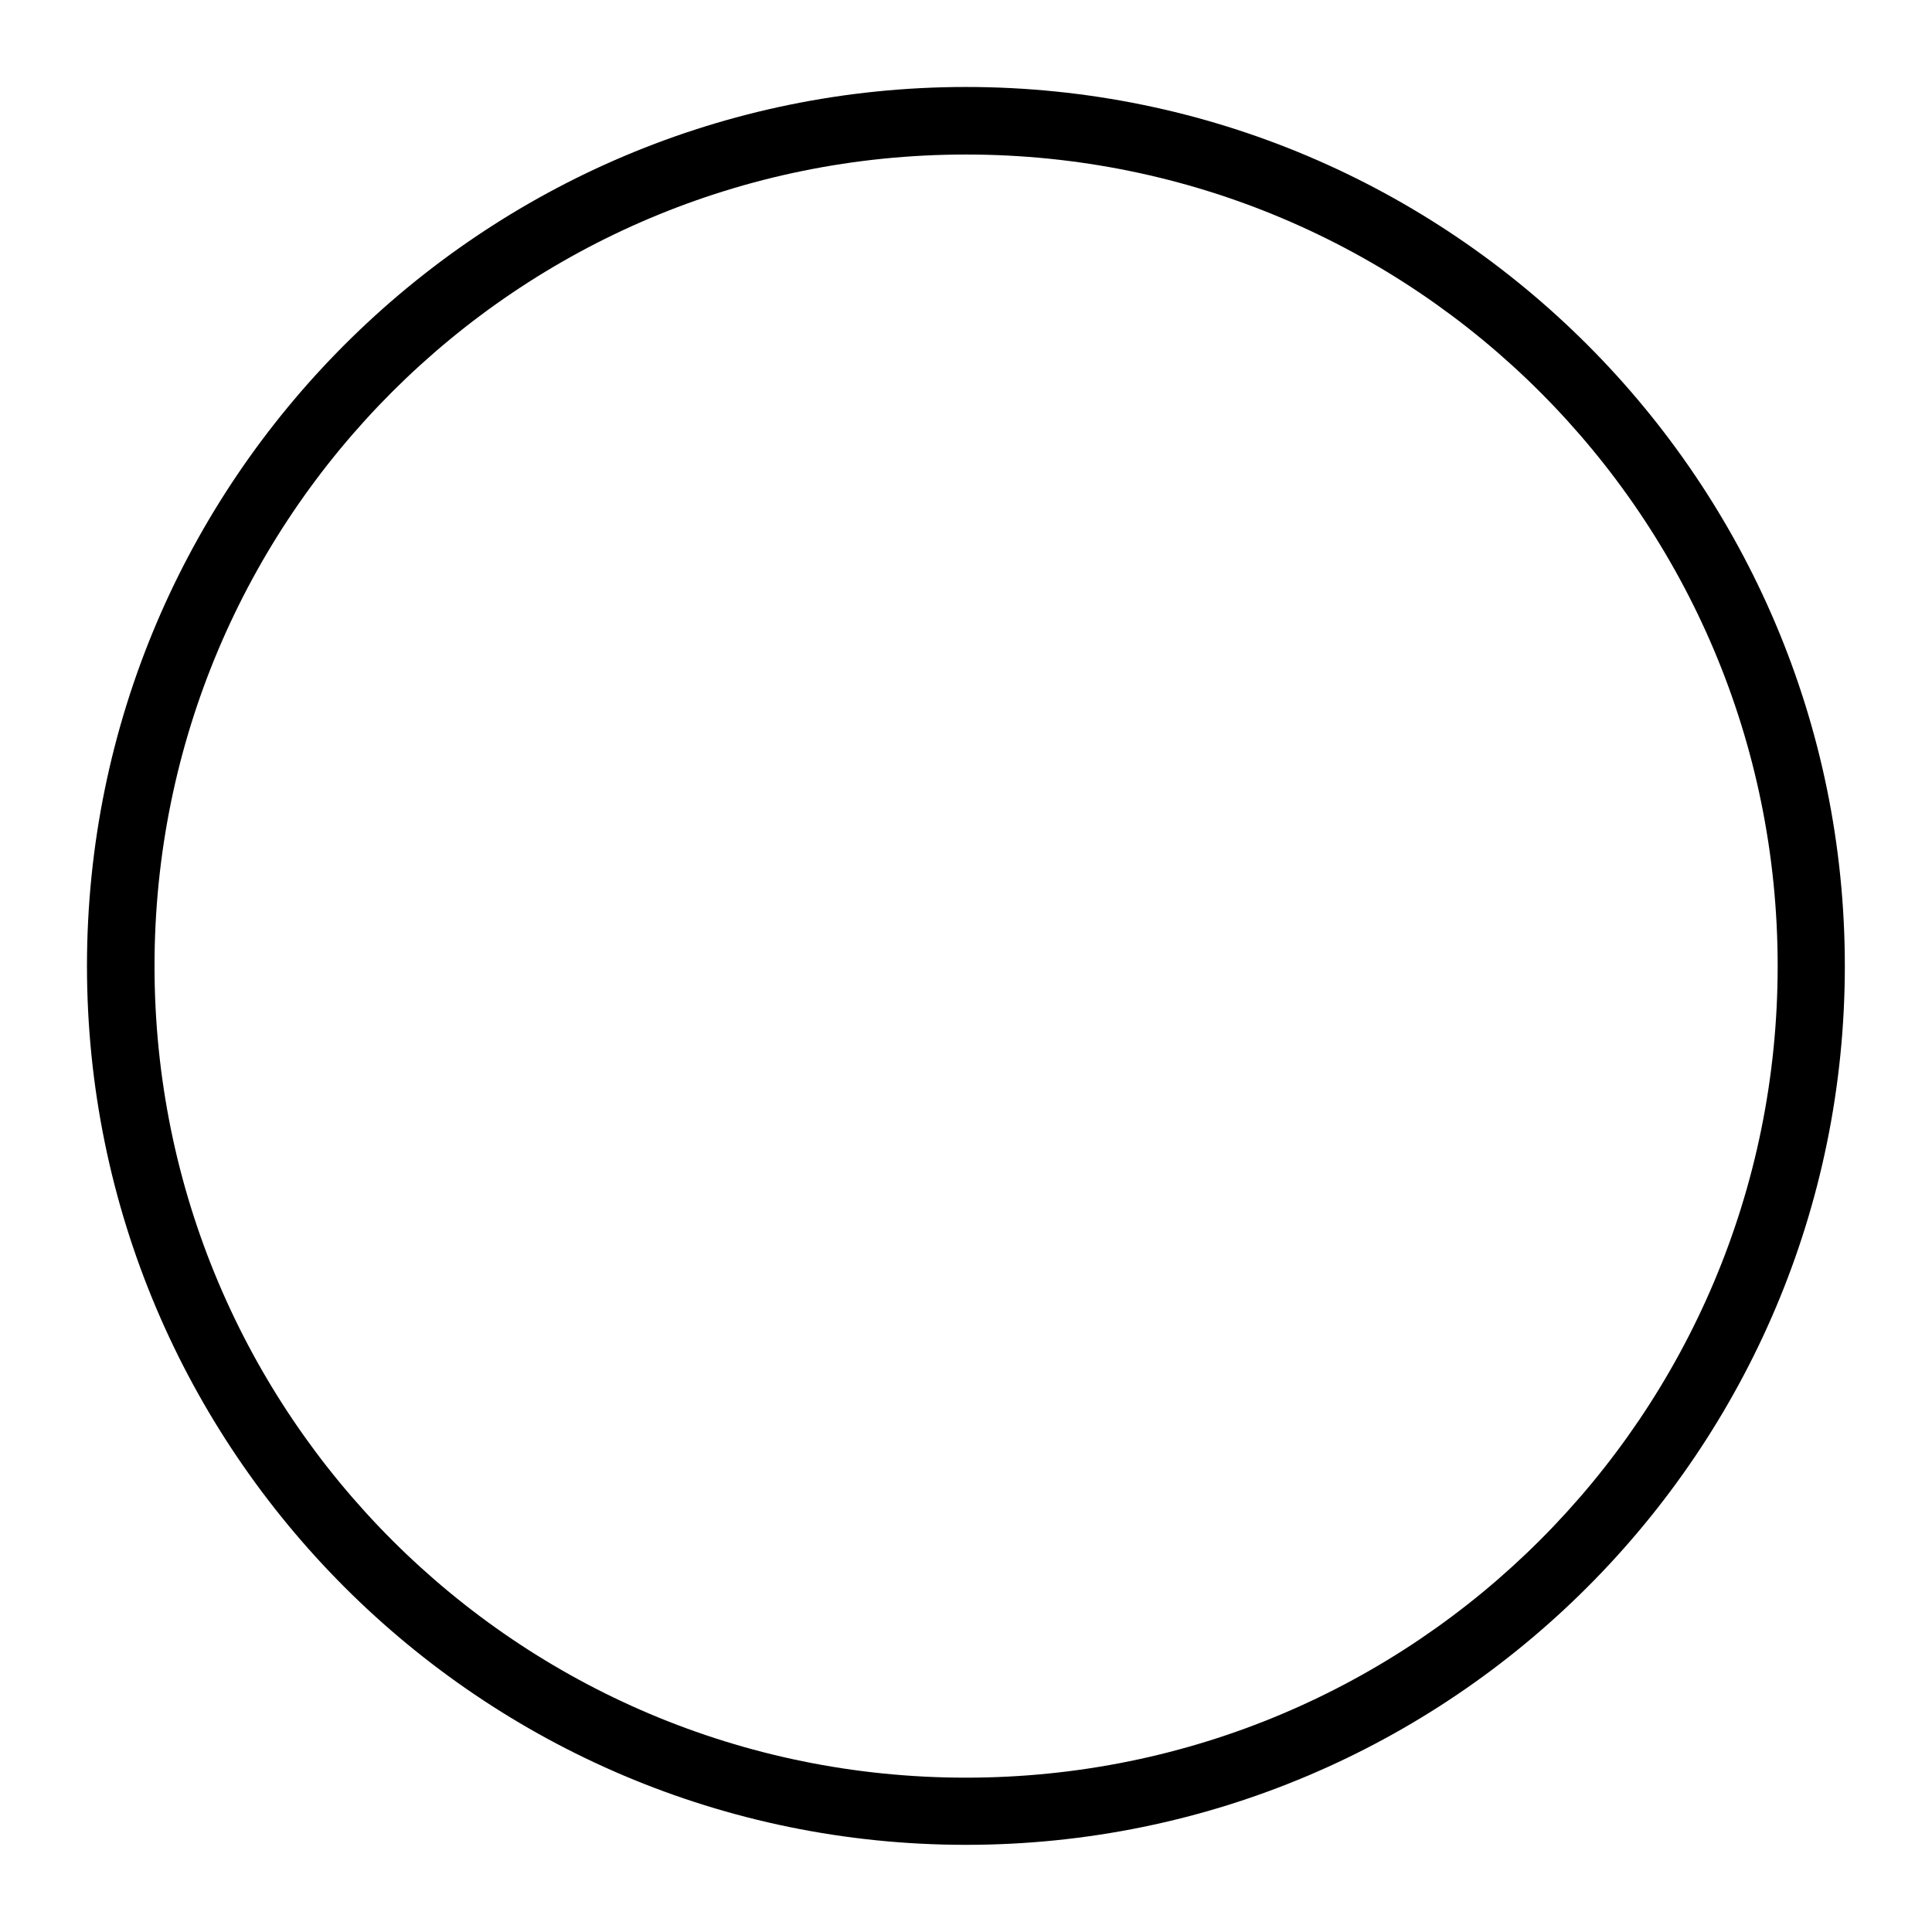
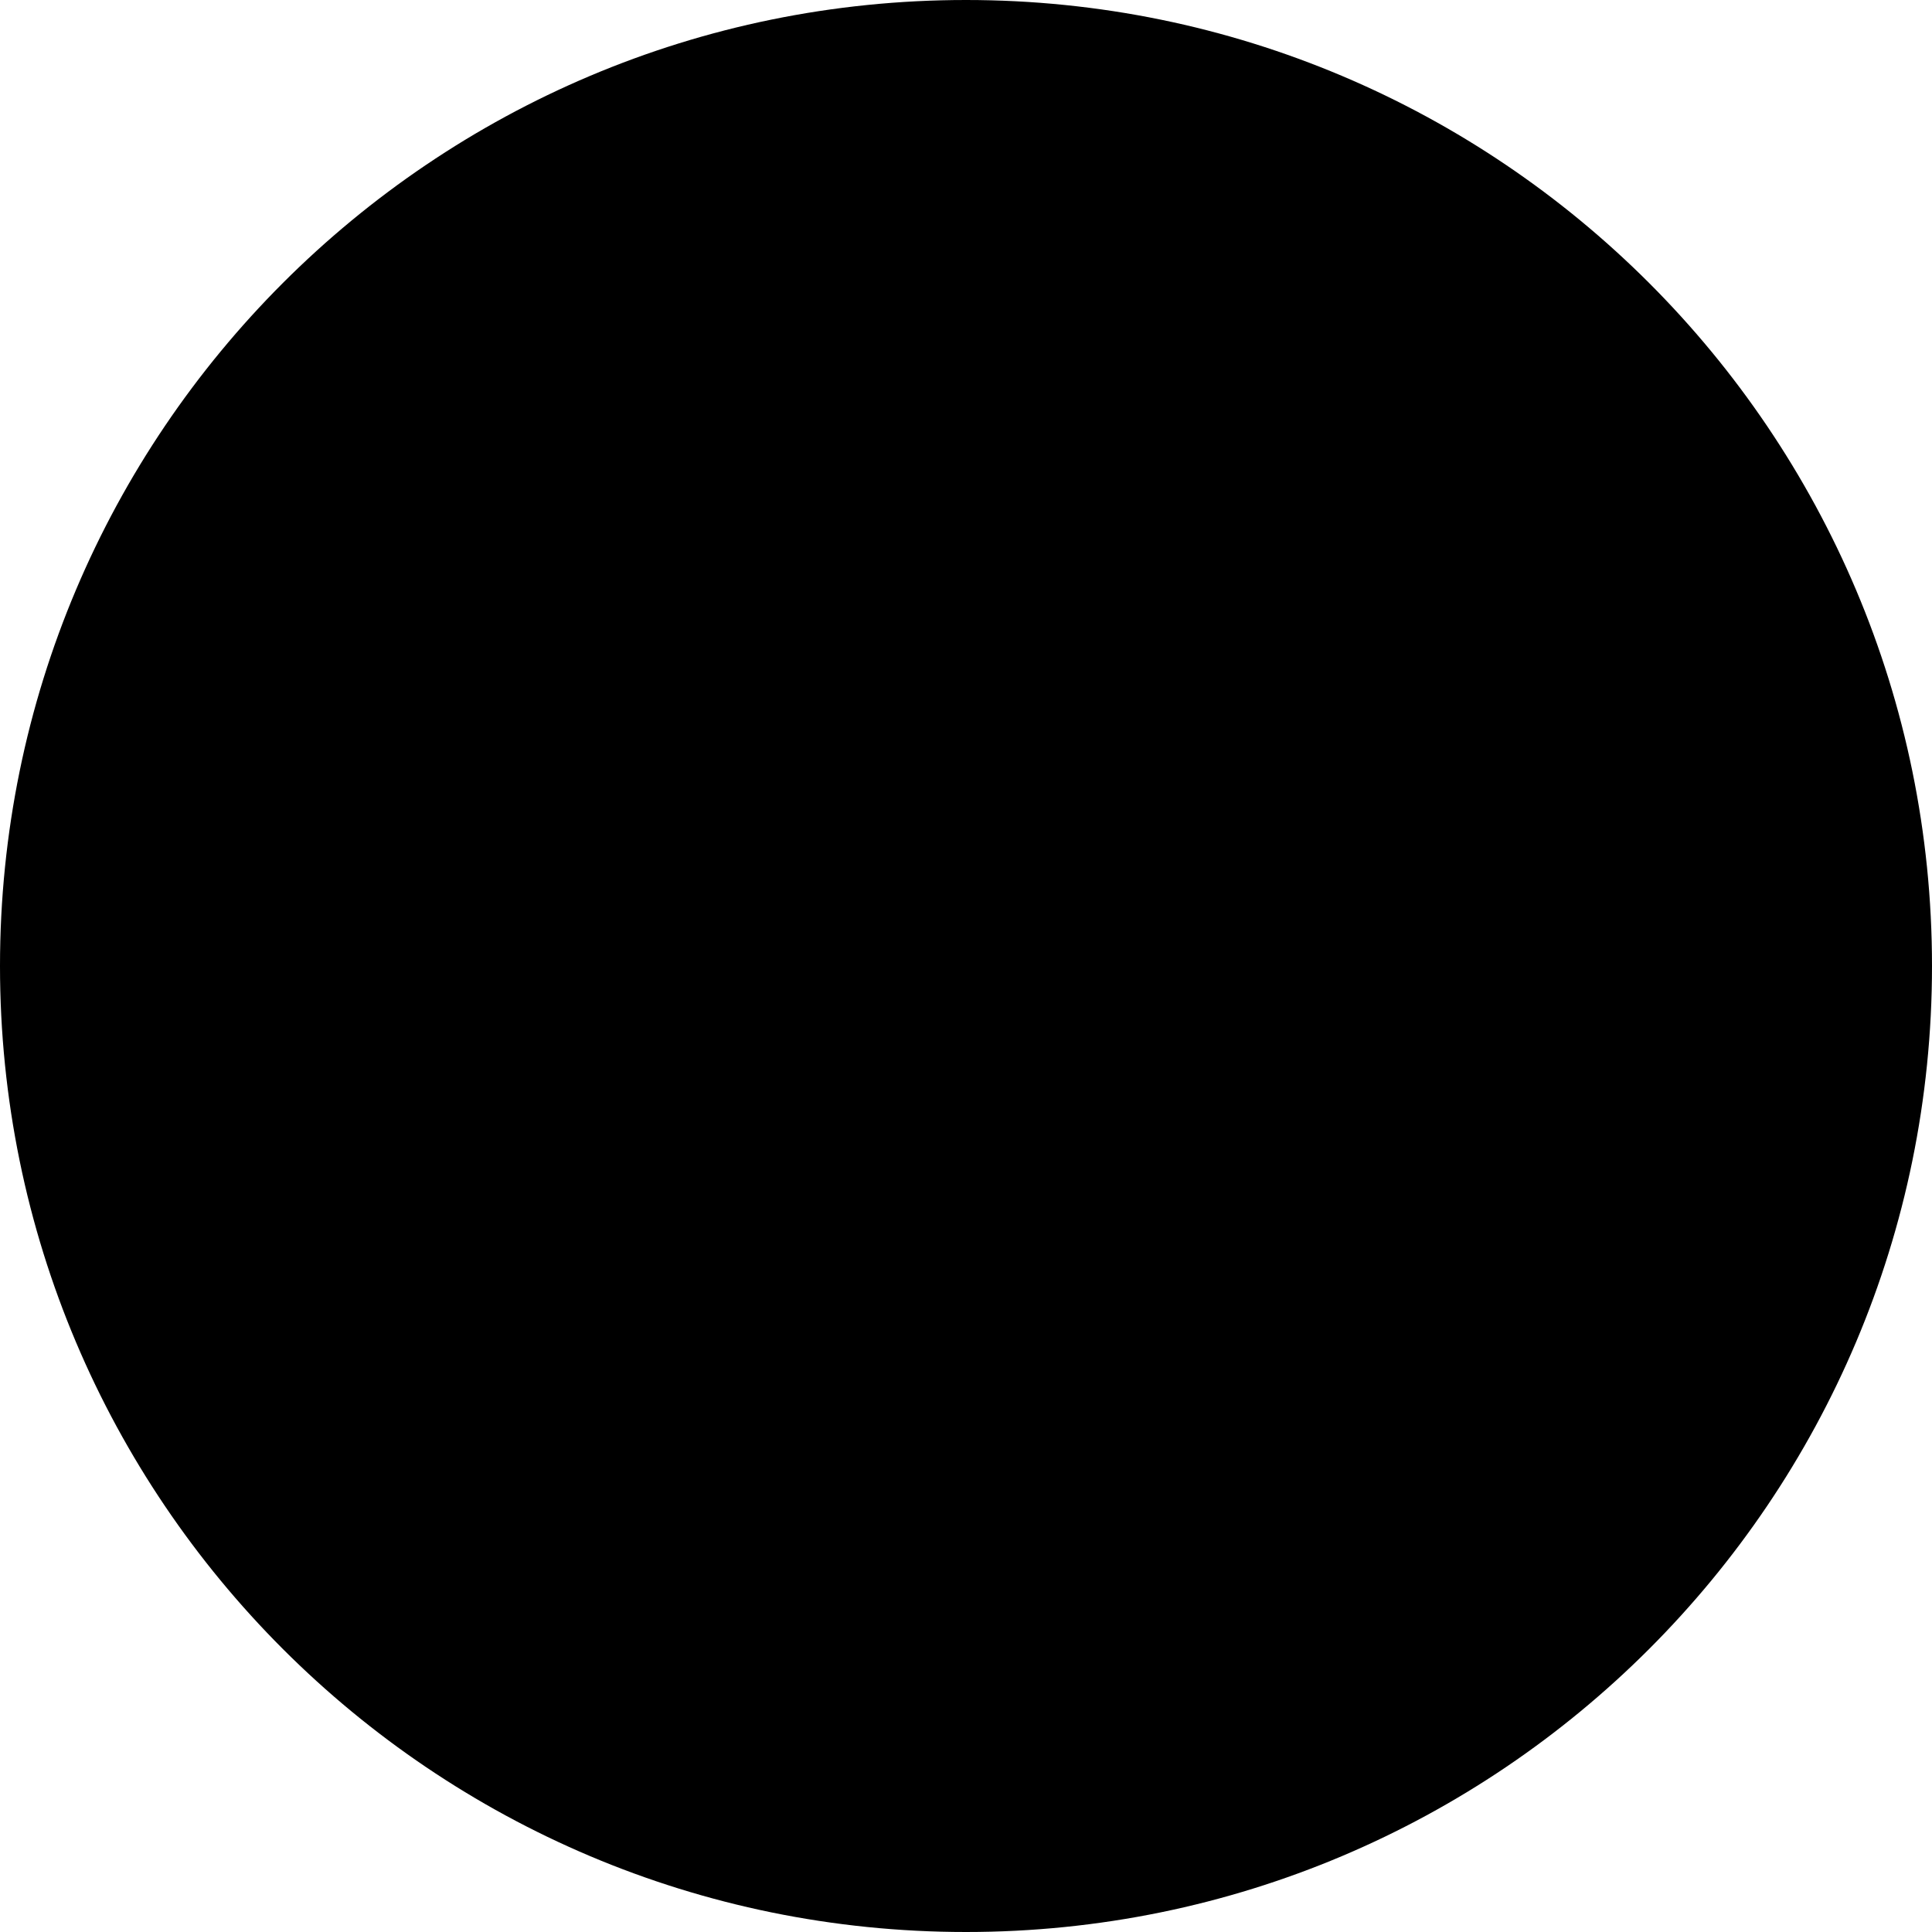
- <svg xmlns="http://www.w3.org/2000/svg" width="512px" height="512px" viewBox="0 0 512 512">
-   <path fill="#000" d="M256 23.05C127.5 23.05 23.05 127.5 23.05 256S127.5 488.9 256 488.9 488.9 384.5 488.9 256 384.5 23.05 256 23.05zm0 17.9c118.9 0 215.1 96.15 215.1 215.05S374.9 471.1 256 471.1c-118.9 0-215.05-96.2-215.05-215.1C40.95 137.1 137.1 40.95 256 40.95z" />
+ <svg xmlns="http://www.w3.org/2000/svg" version="1.1" id="Capa_1" x="0px" y="0px" viewBox="0 0 24.394 24.394" style="enable-background:new 0 0 24.394 24.394;" xml:space="preserve">
+   <g>
+     <g id="b80_food">
+       <circle cx="12.197" cy="12.197" r="12.197" />
+     </g>
+     <g id="Capa_1_82_">
+ 	</g>
+   </g>
+   <g>
+ </g>
+   <g>
+ </g>
+   <g>
+ </g>
+   <g>
+ </g>
+   <g>
+ </g>
+   <g>
+ </g>
+   <g>
+ </g>
+   <g>
+ </g>
+   <g>
+ </g>
+   <g>
+ </g>
+   <g>
+ </g>
+   <g>
+ </g>
+   <g>
+ </g>
+   <g>
+ </g>
+   <g>
+ </g>
</svg>
